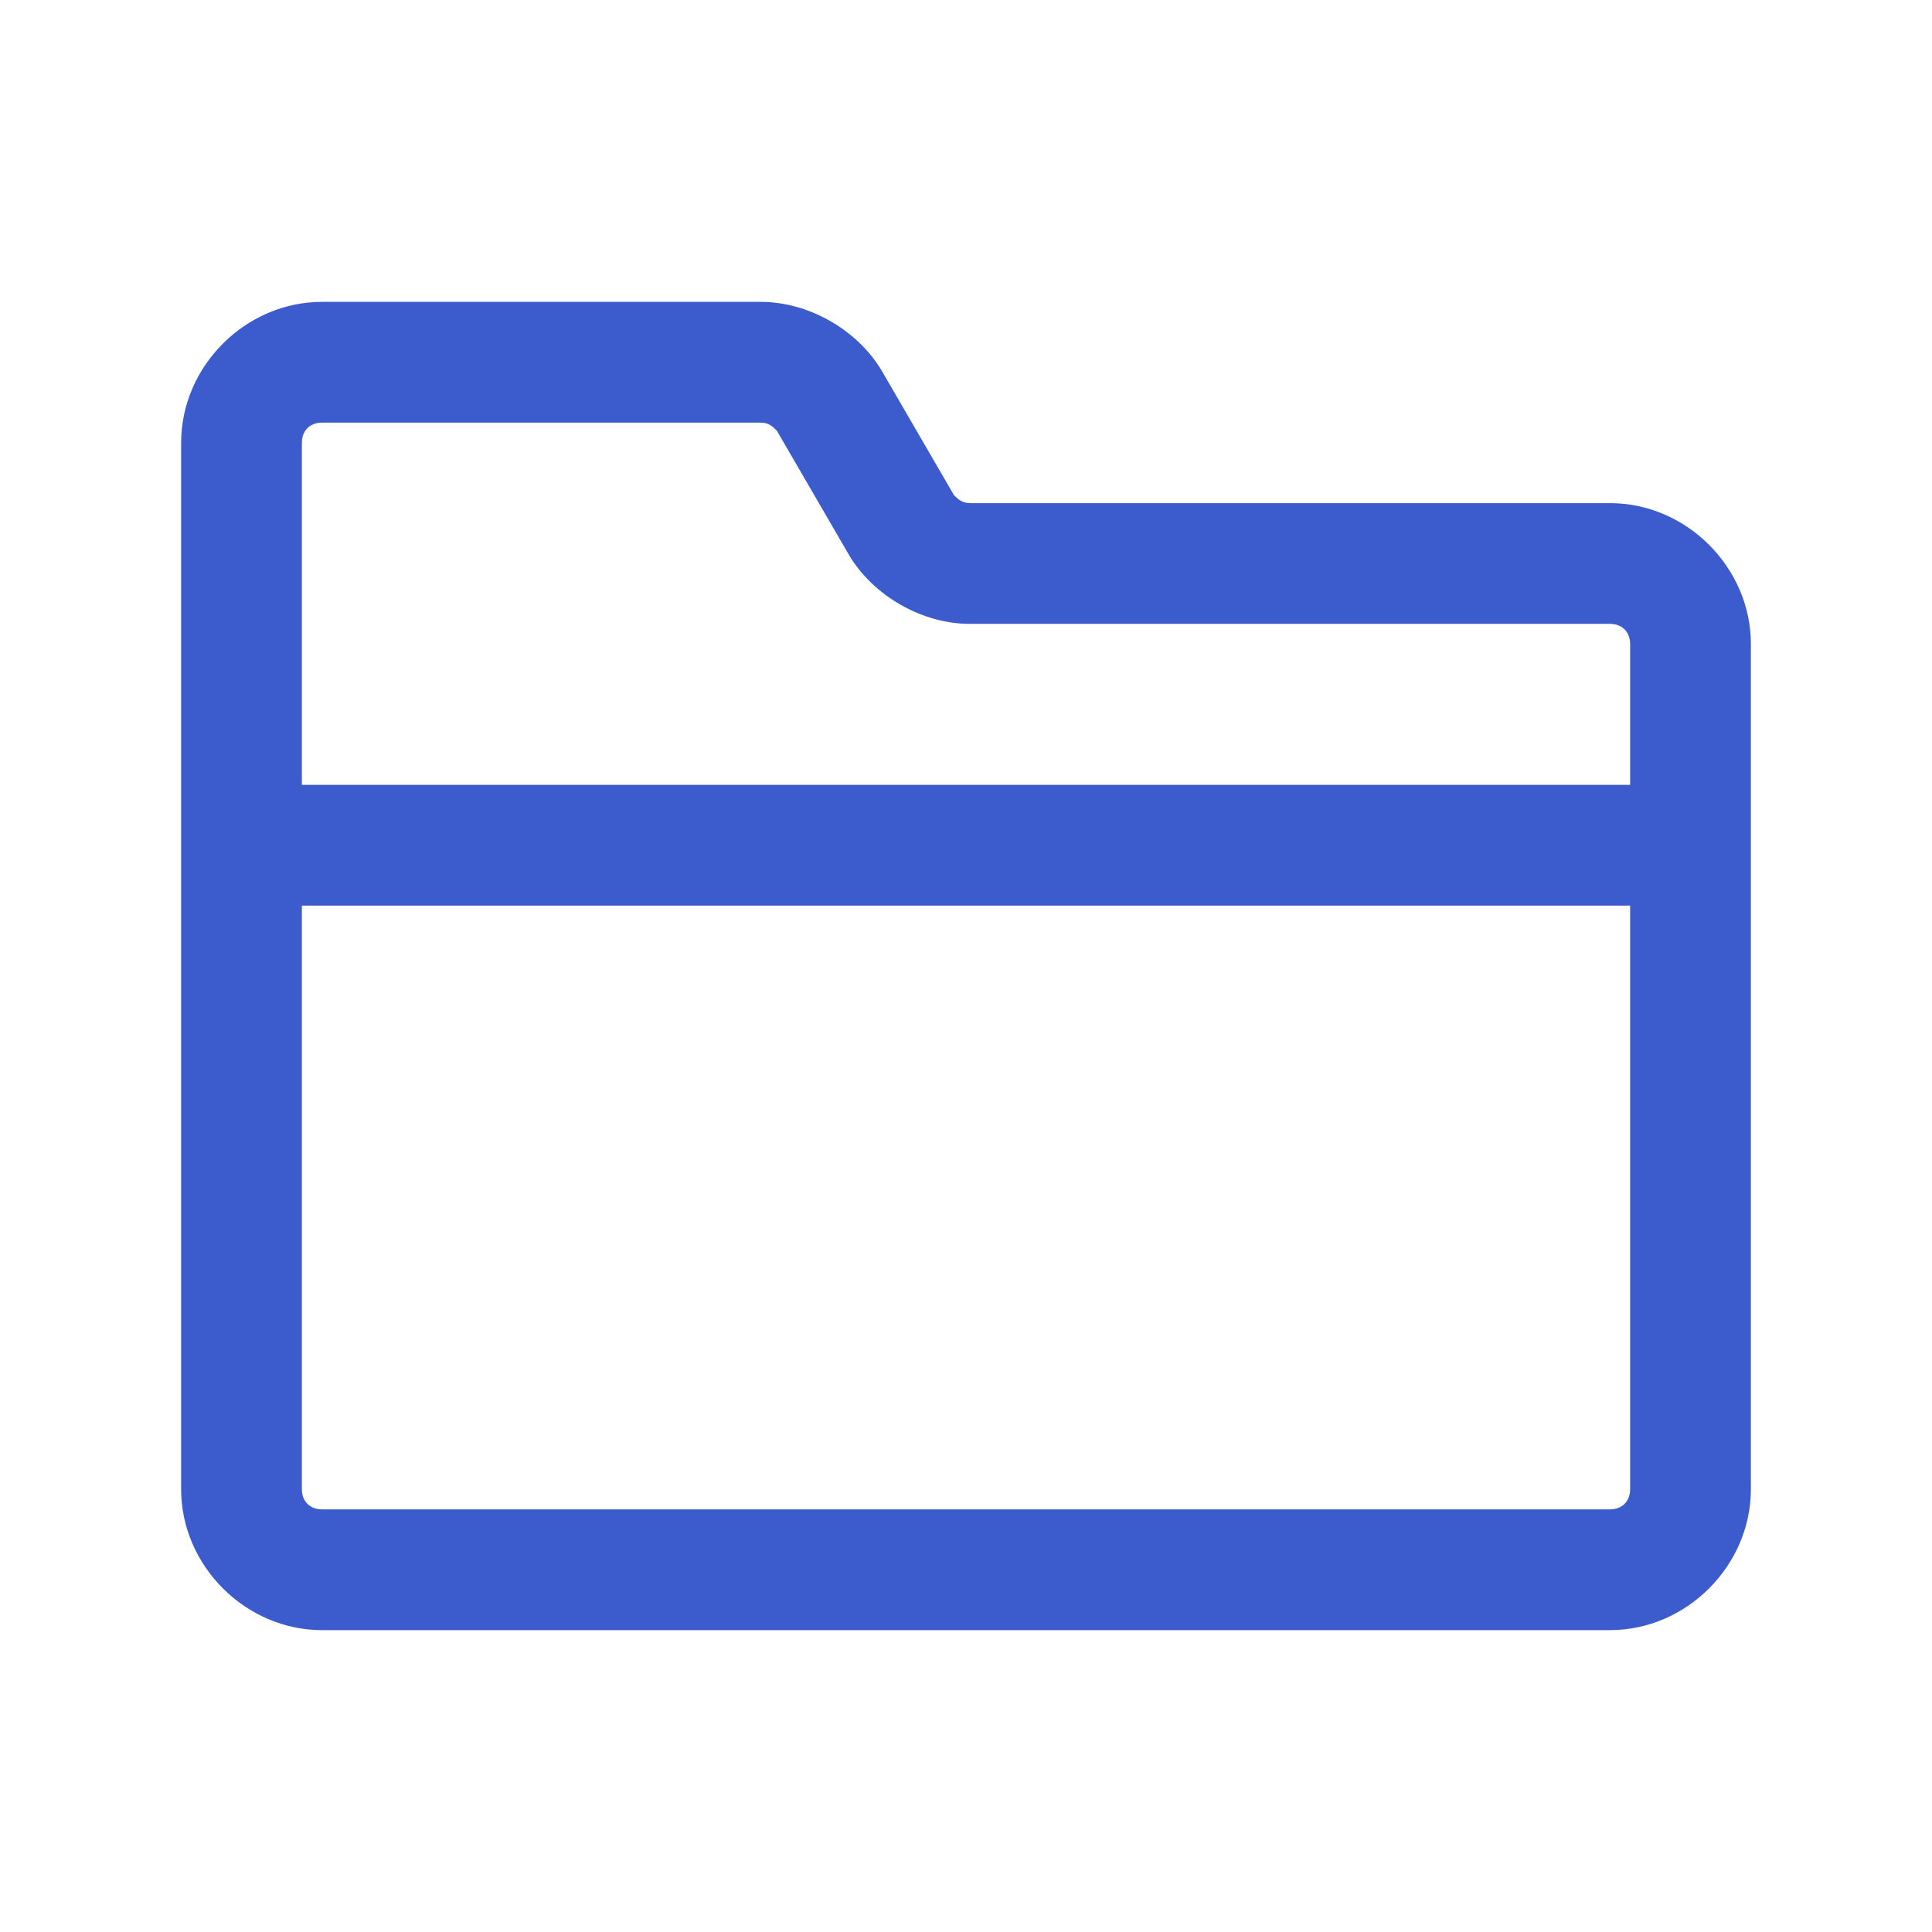
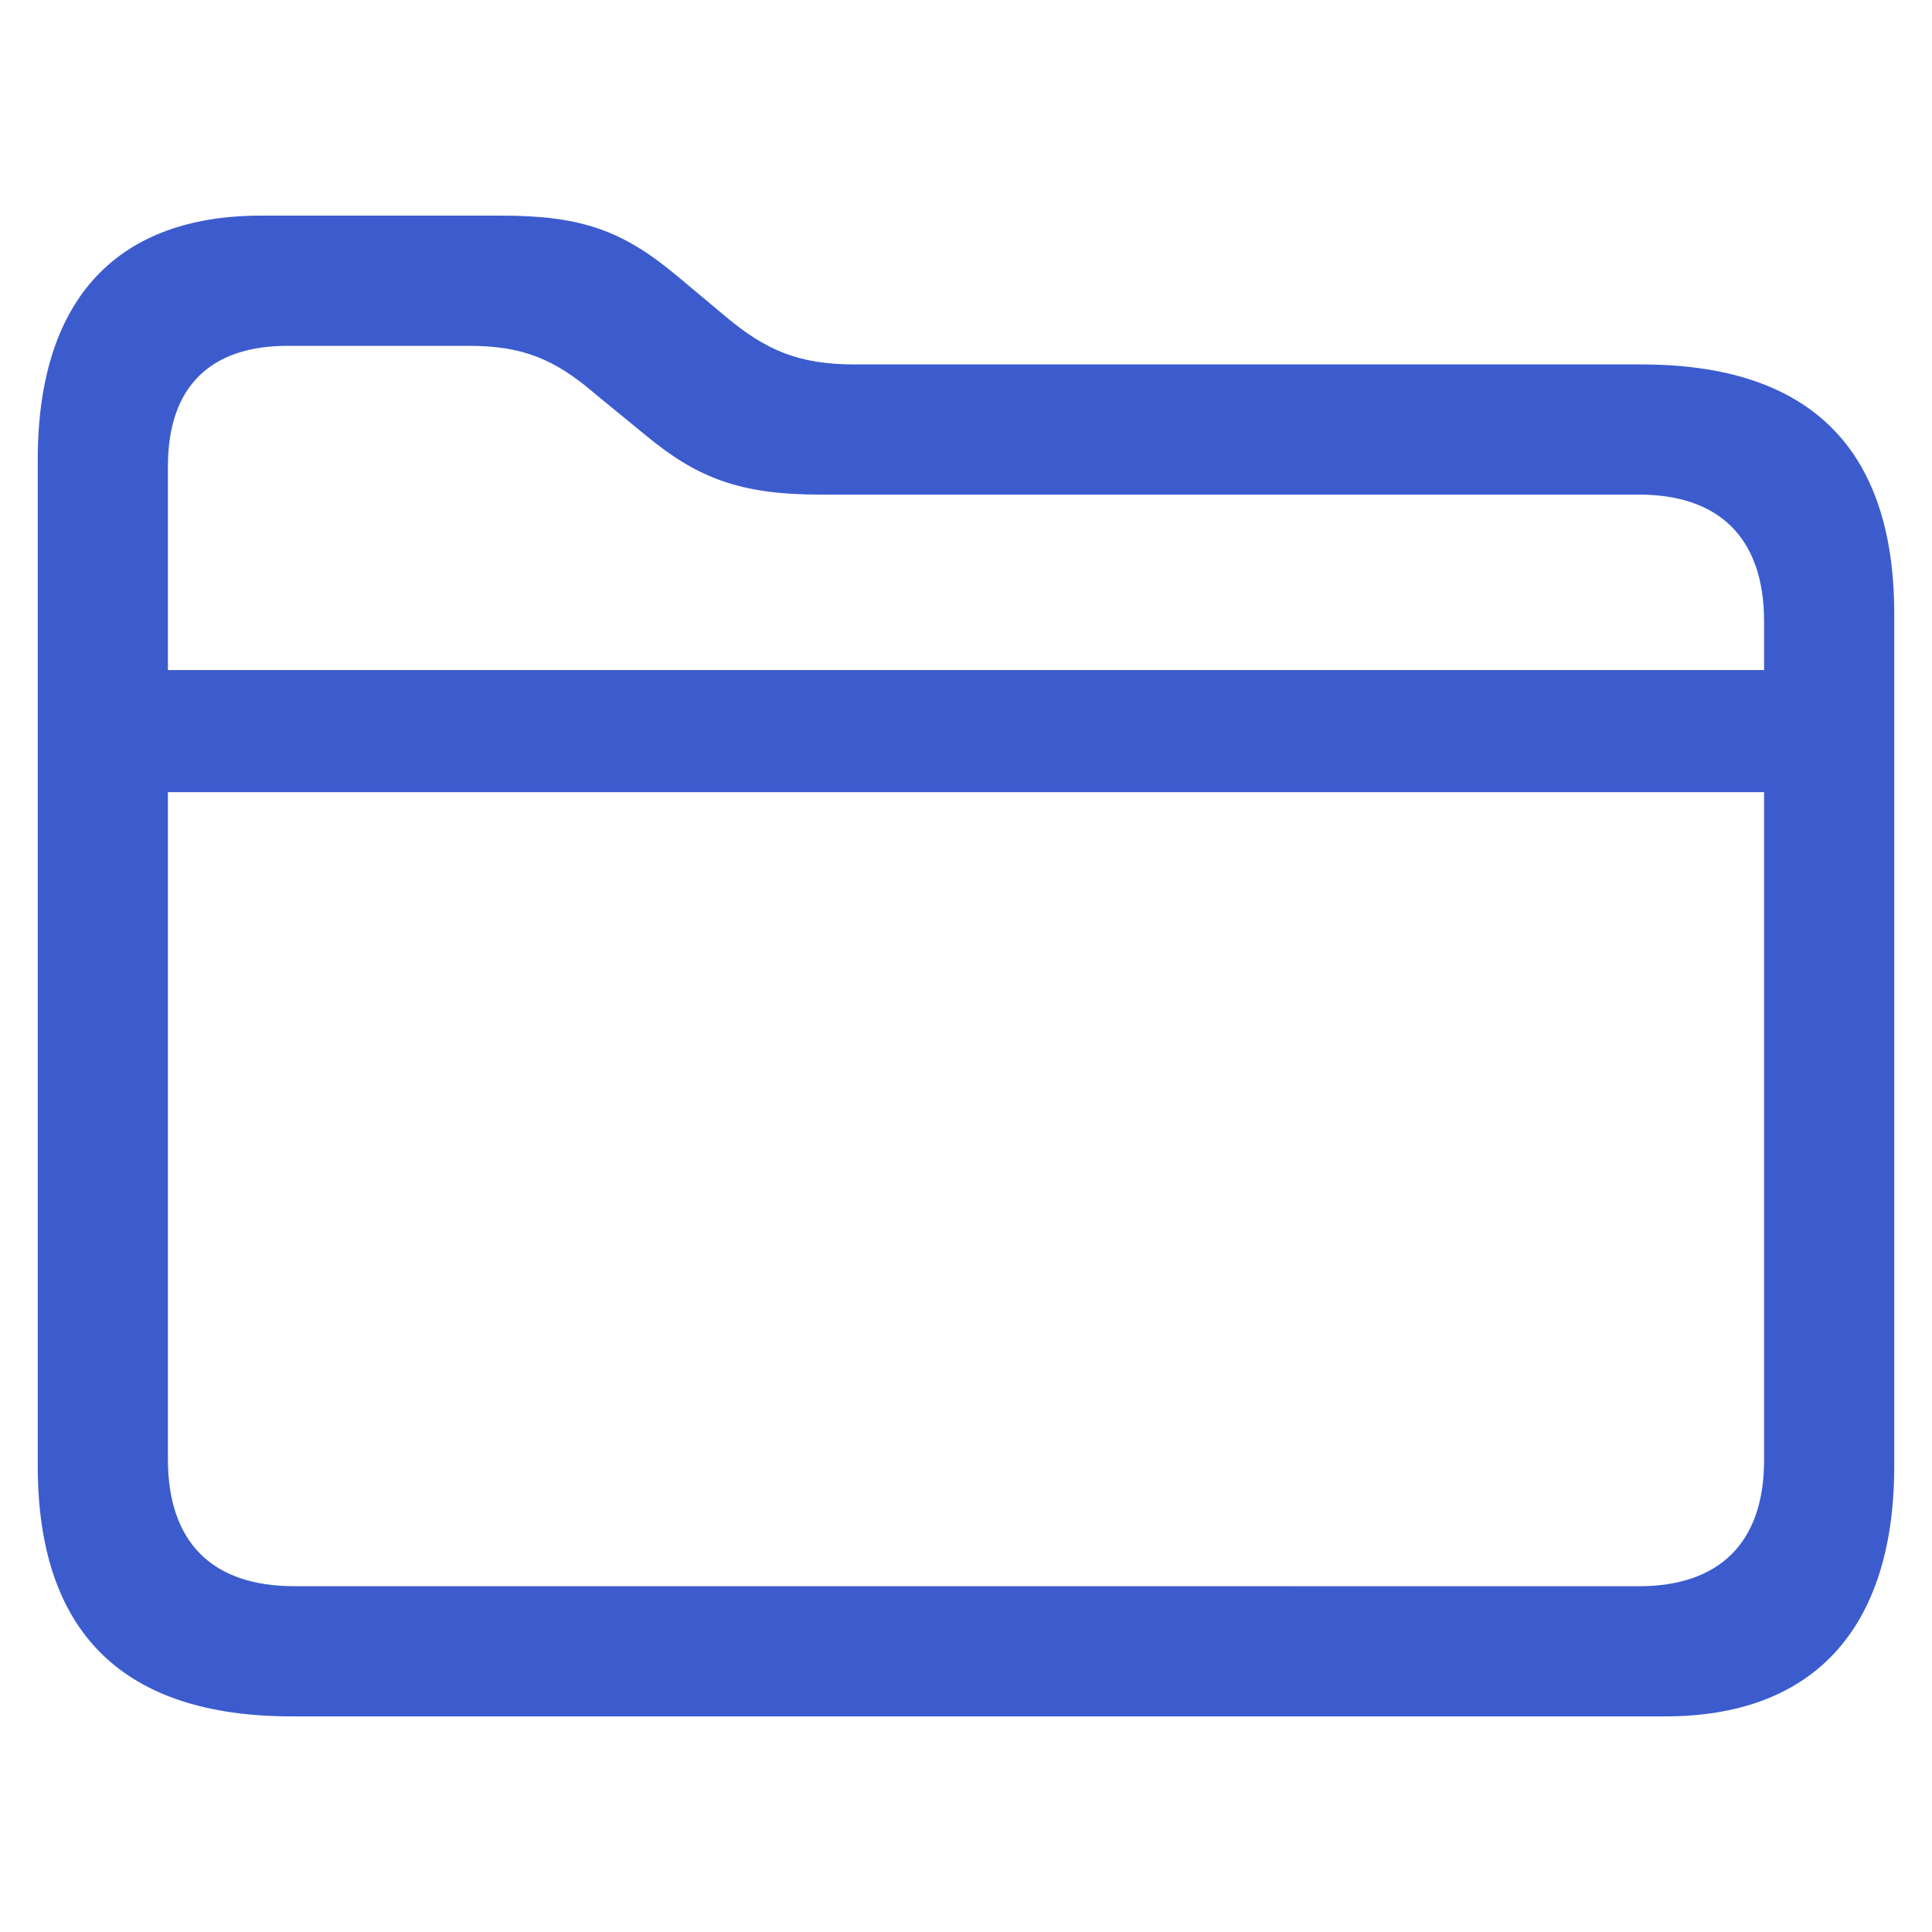
- <svg xmlns="http://www.w3.org/2000/svg" t="1742479792805" class="icon" viewBox="0 0 1024 1024" version="1.1" p-id="4765" width="200" height="200">
-   <path d="M853.333 266.667H514.133c-4.267 0-6.4-2.133-8.533-4.267l-38.4-66.133c-12.8-21.333-38.4-36.267-64-36.267H170.667c-40.533 0-74.667 34.133-74.667 74.667v554.667c0 40.533 34.133 74.667 74.667 74.667h682.667c40.533 0 74.667-34.133 74.667-74.667V341.333c0-40.533-34.133-74.667-74.667-74.667z m-682.667-42.667h232.533c4.267 0 6.4 2.133 8.533 4.267l38.4 66.133c12.8 21.333 38.4 36.267 64 36.267H853.333c6.4 0 10.667 4.267 10.667 10.667v74.667h-704V234.667c0-6.4 4.267-10.667 10.667-10.667z m682.667 576H170.667c-6.4 0-10.667-4.267-10.667-10.667V480h704V789.333c0 6.4-4.267 10.667-10.667 10.667z" fill="#3c5cce" p-id="4766" />
+ <svg xmlns="http://www.w3.org/2000/svg" t="1743510627244" class="icon" viewBox="0 0 1024 1024" version="1.1" p-id="5250" width="200" height="200">
+   <path d="M154.569 909.714h728.137c76.709 0 121.289-44.581 121.289-132.864v-451.291c0-88.265-44.983-132.407-134.144-132.407H452.846c-29.129 0-46.702-7.296-68.133-25.289l-26.149-21.87c-28.288-23.57-50.139-31.707-92.562-31.707H138.277c-74.99 0-118.272 42.862-118.272 129.426v533.138c0 88.722 45.422 132.864 134.565 132.864zM88.997 247.15c0-42.423 22.711-63.854 63.433-63.854h96c28.288 0 45.422 6.839 67.291 25.71l26.149 21.413c27.849 23.15 50.56 31.726 92.983 31.726H868.571c42.423 0 66.432 22.711 66.432 67.291v25.71H88.997z m66.853 593.554c-42.843 0-66.853-22.711-66.853-67.291V419.877h846.007v354.011c0 44.123-24.009 66.853-66.432 66.853z" p-id="5251" fill="#3c5cce" />
</svg>
